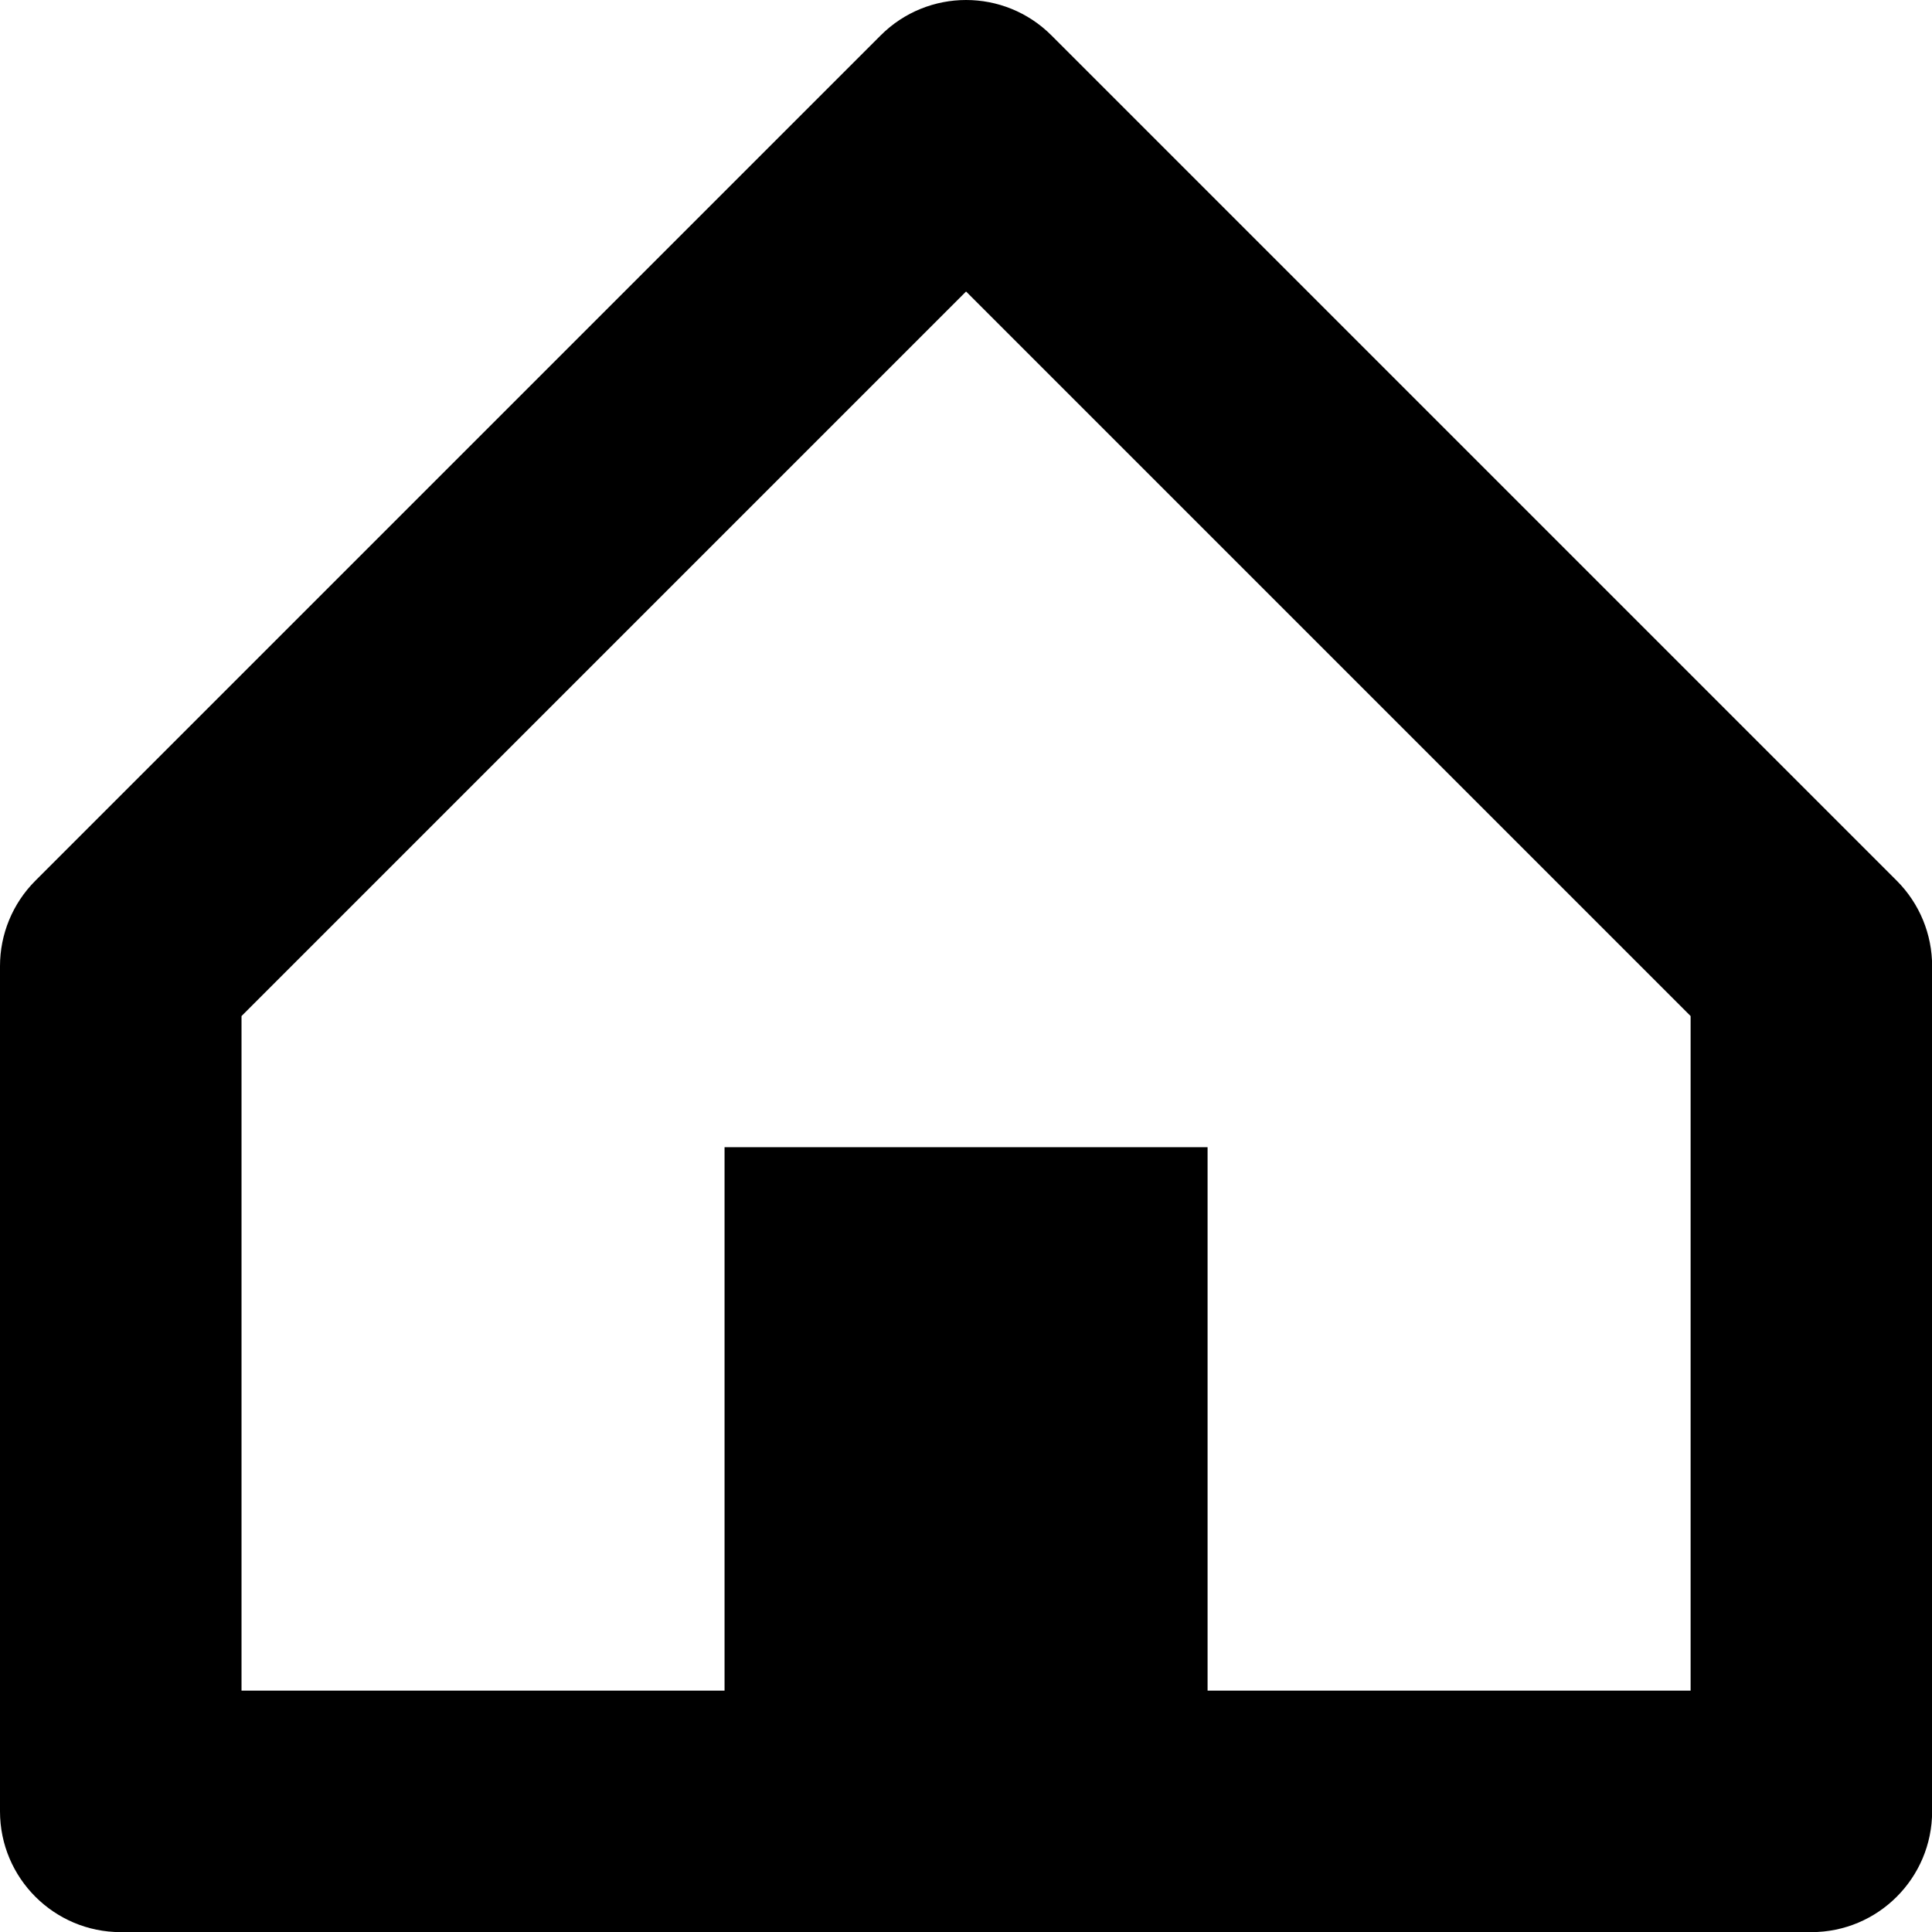
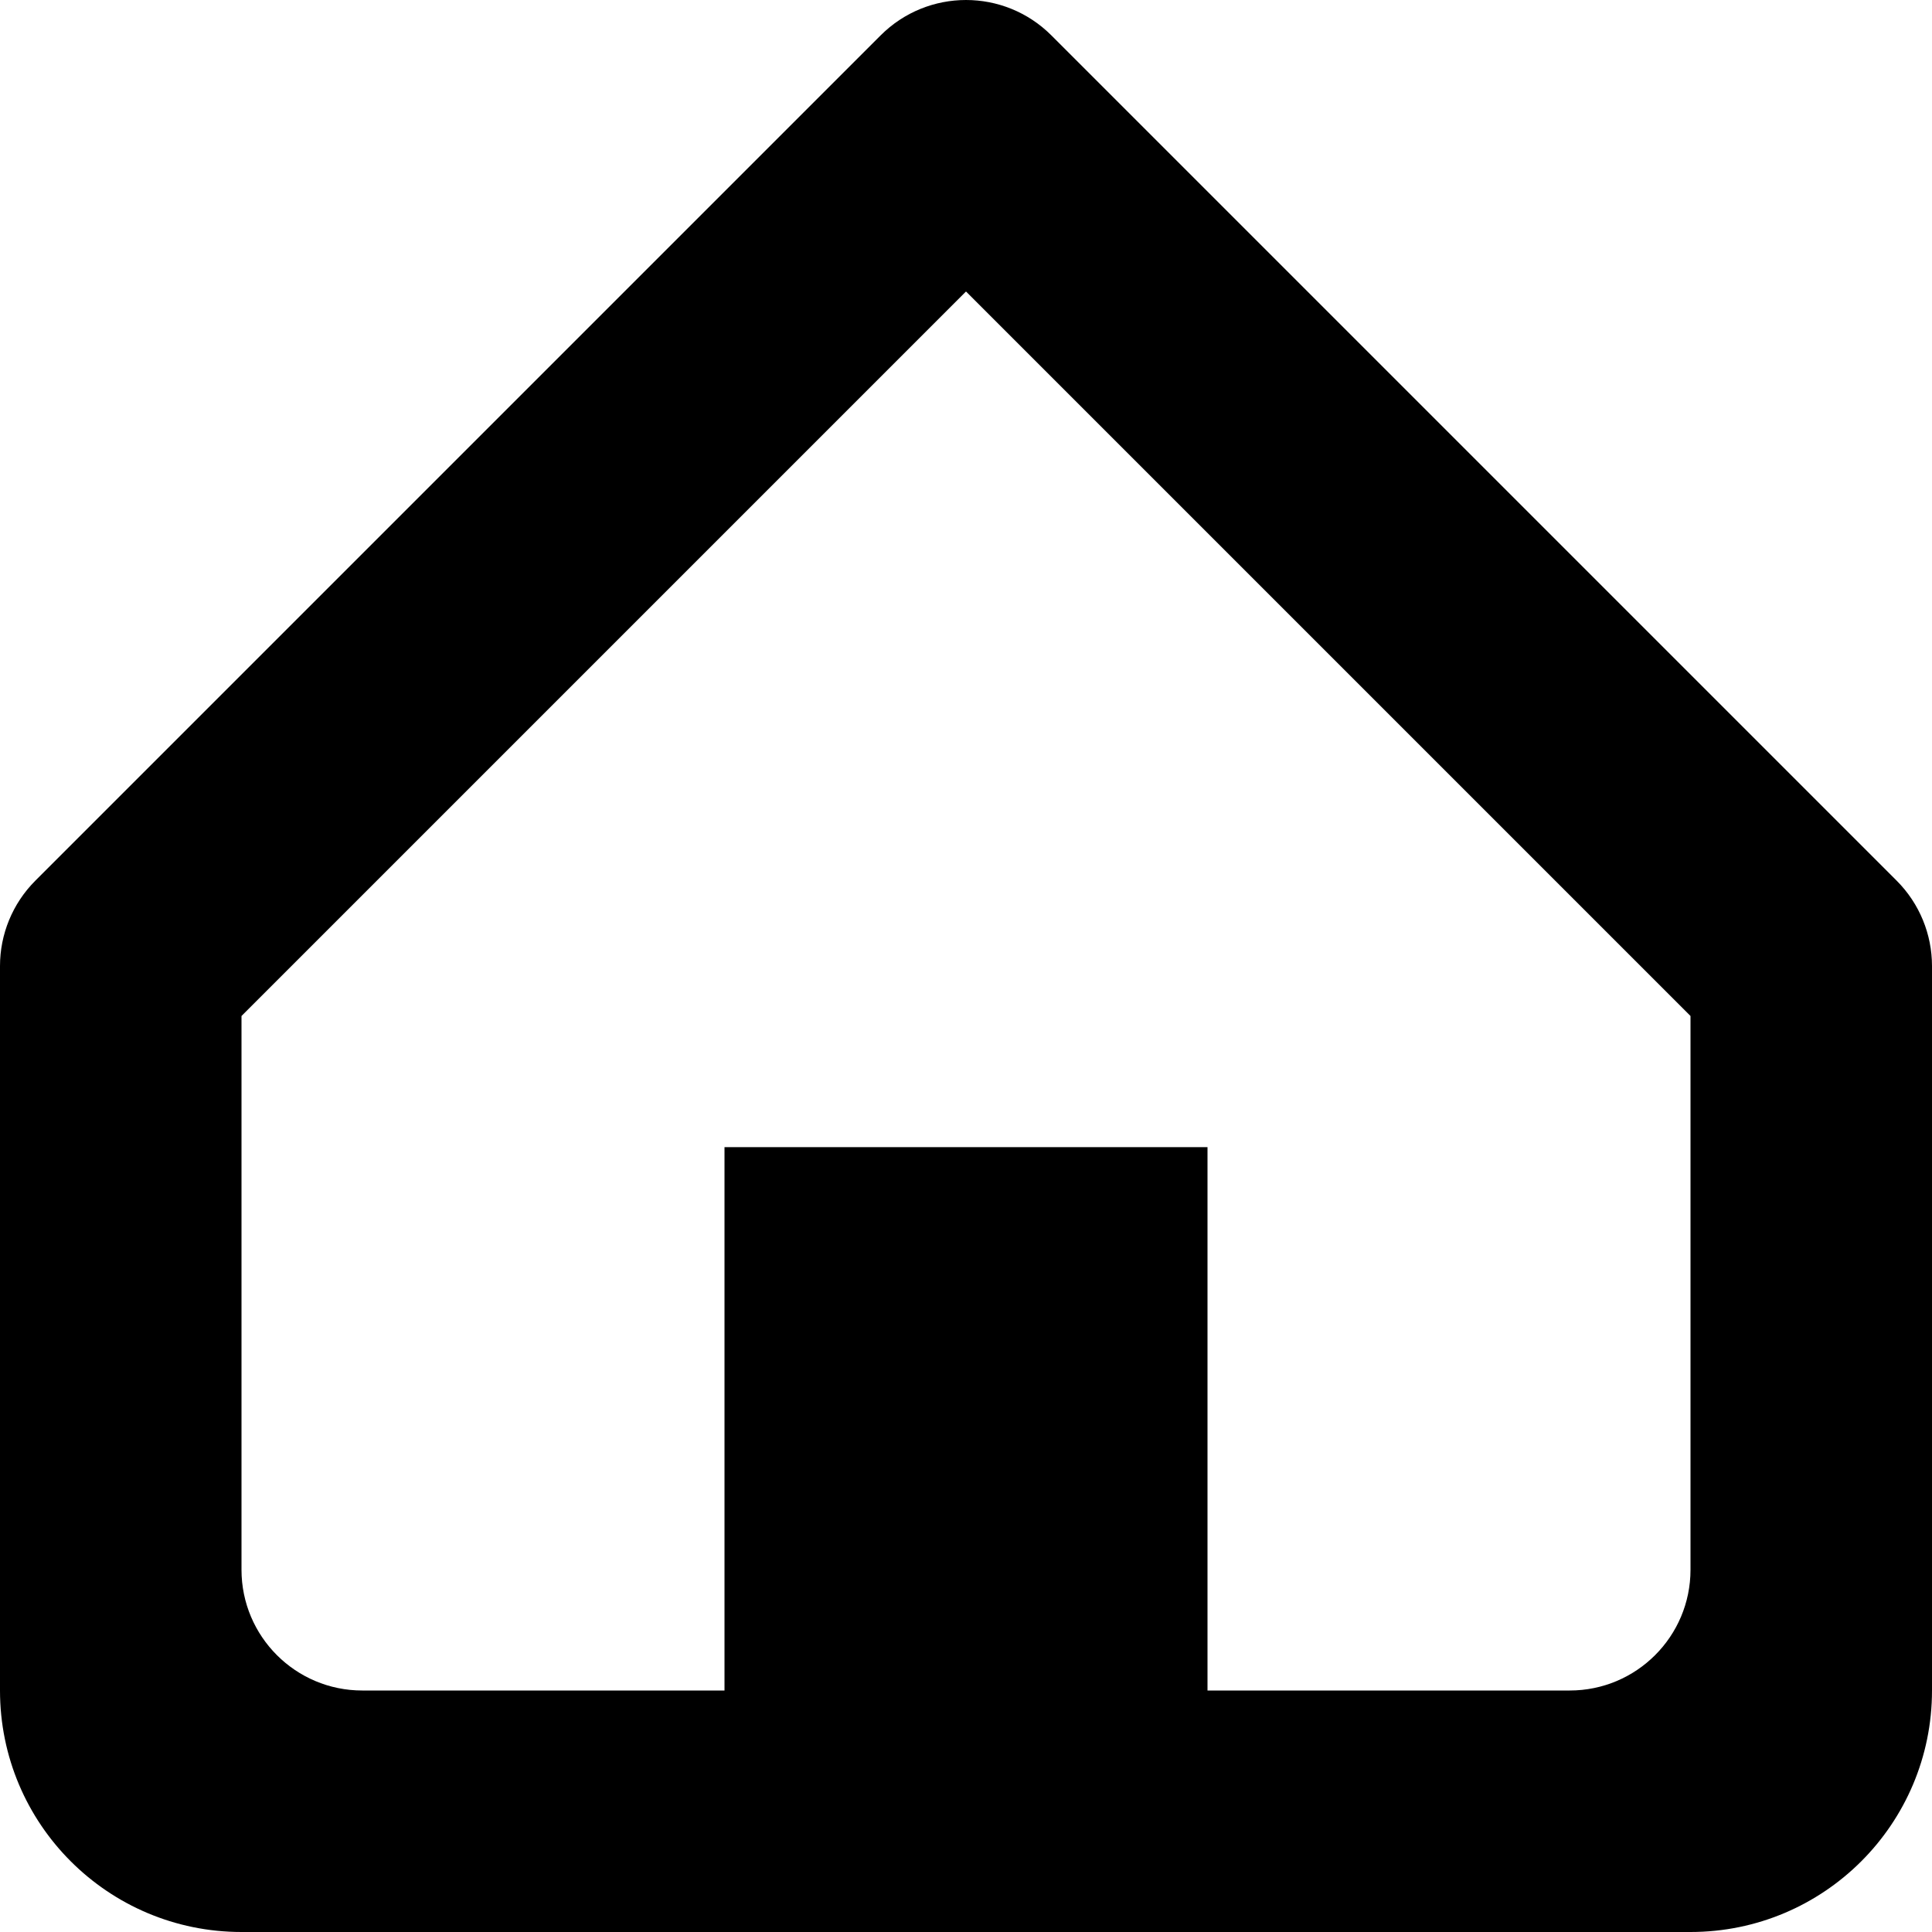
- <svg xmlns="http://www.w3.org/2000/svg" width="16" height="16" viewBox="0 0 4.233 4.233">
-   <path transform="scale(.26458)" d="m8 0c-0.256 0-0.512 0.098-0.707 0.293l-7 7c-0.19 0.19-0.293 0.445-0.293 0.707v7c0 0.552 0.448 1 1 1h14c0.552 0 1-0.448 1-1v-7c-6.4e-5 -0.262-0.103-0.517-0.293-0.707l-7-7c-0.195-0.195-0.451-0.293-0.707-0.293zm0 2.414 6 6v5.586h-4v-4.5h-4v4.5h-4v-5.586z" />
+ <svg xmlns="http://www.w3.org/2000/svg" width="16" height="16" viewBox="0 0 16 16" fill="currentColor" class="icon">
+   <path d="m8 0c-0.256 0-0.512 0.098-0.707 0.293l-7 7c-0.19 0.19-0.293 0.445-0.293 0.707v6c0 1.105 0.895 2 2 2h12c1.105 0 2-0.895 2-2v-6c-7e-5 -0.262-0.103-0.517-0.293-0.707l-7-7c-0.195-0.195-0.451-0.293-0.707-0.293zm0 2.414 6 6v4.586c0 0.552-0.448 1-1 1h-3v-4.5h-4v4.5h-3c-0.552 0-1-0.448-1-1v-4.586z" />
</svg>
